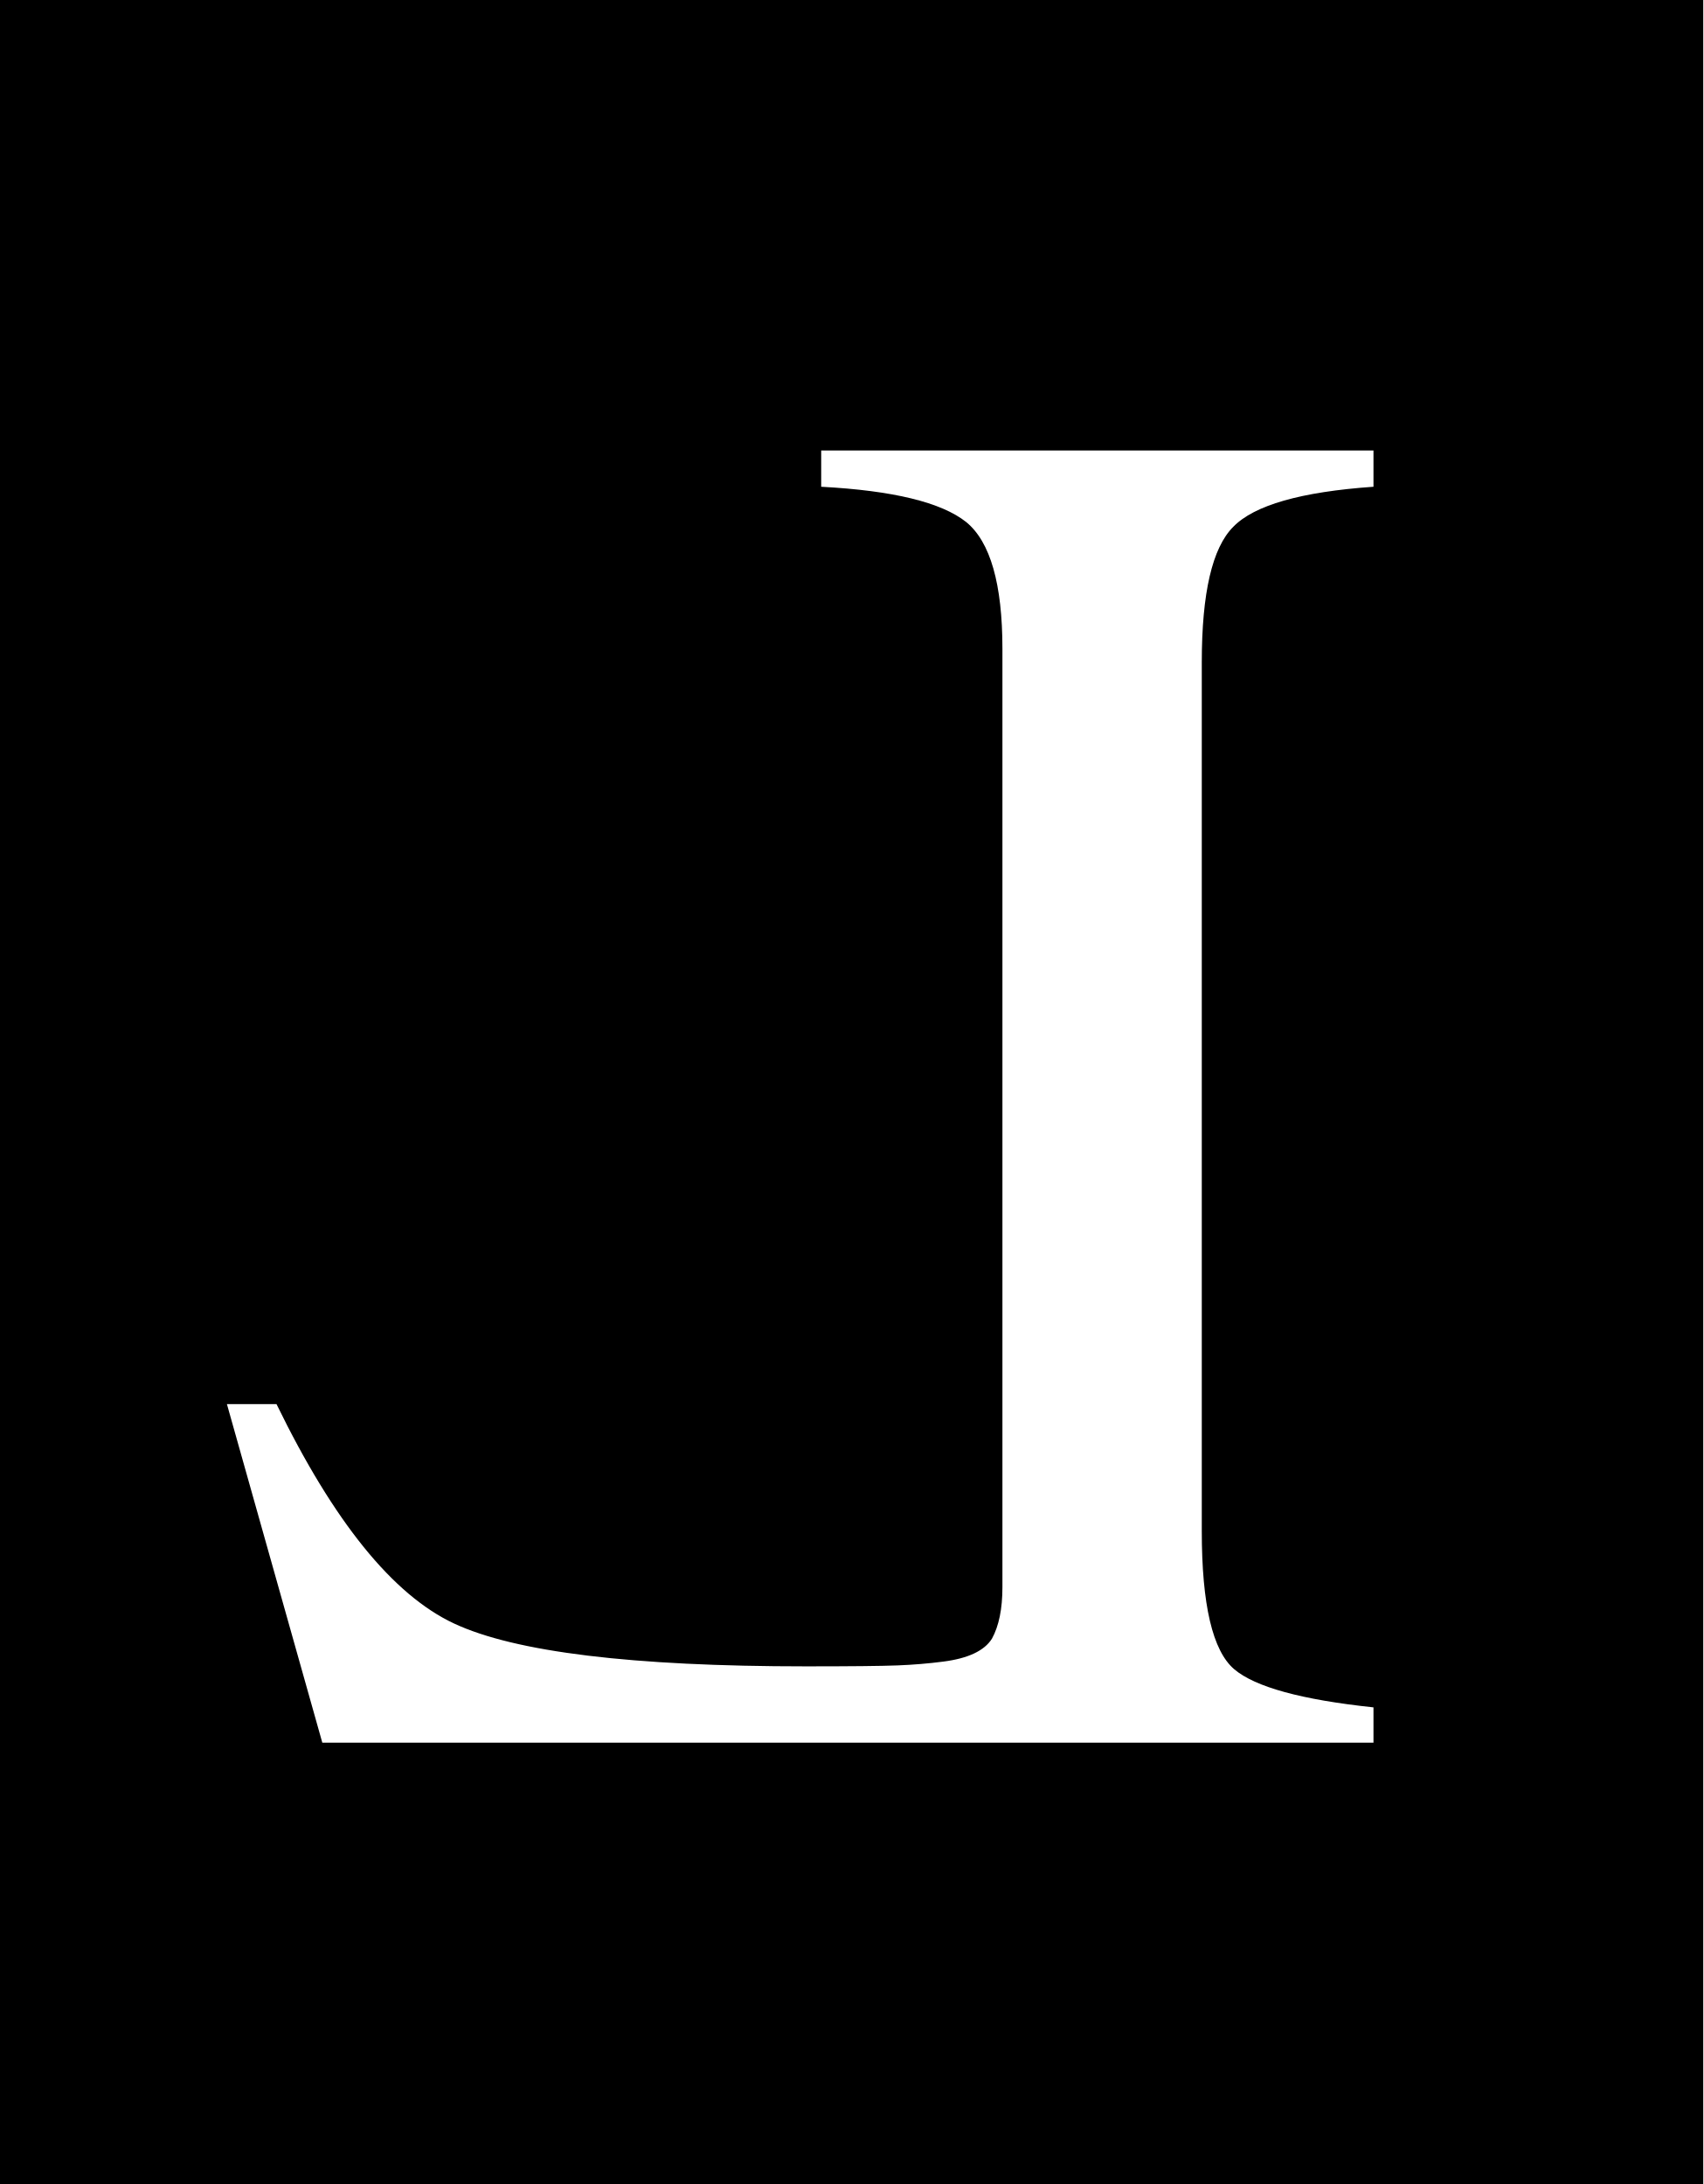
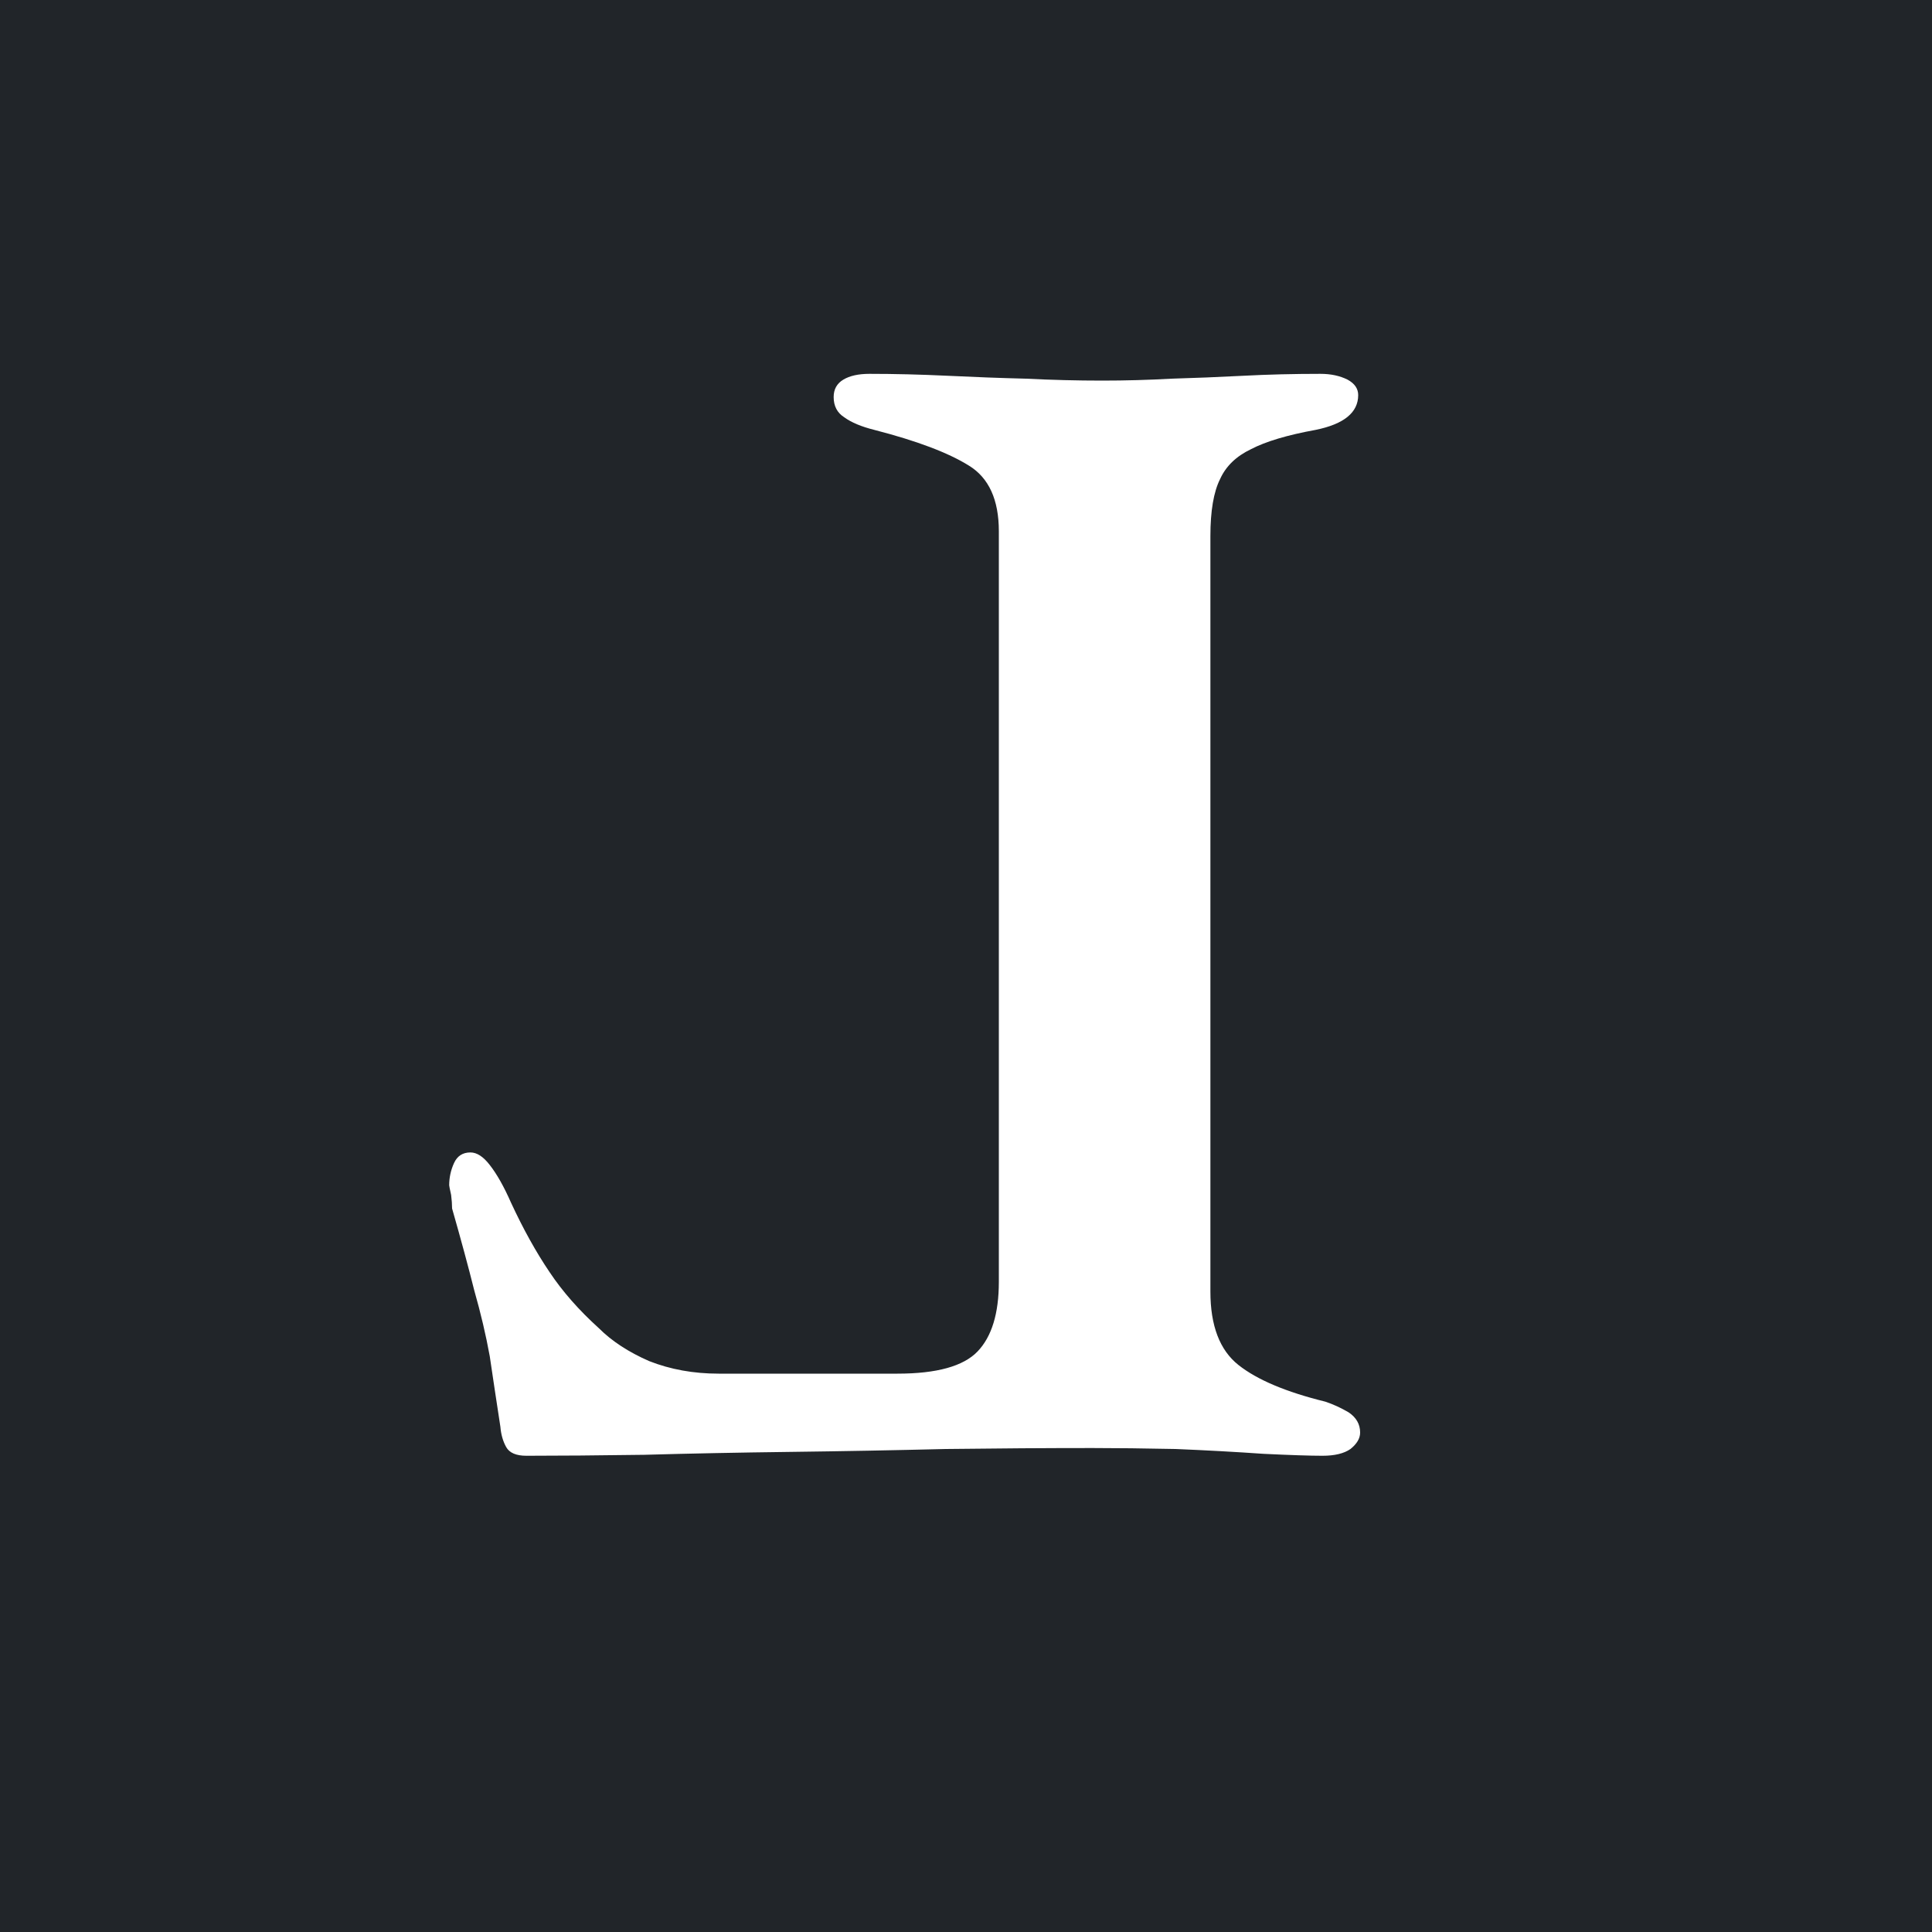
- <svg xmlns="http://www.w3.org/2000/svg" width="92" height="118" viewBox="0 0 92 118" fill="none">
-   <path fill-rule="evenodd" clip-rule="evenodd" d="M92 0H0V118H92V0ZM66.665 90.187C67.799 91.149 70.306 91.836 74.187 92.248V94.154H17.409L12.257 75.864H14.936C18.027 82.218 21.222 86.168 24.519 87.714C27.817 89.26 34.154 90.032 43.531 90.032C45.936 90.032 47.584 90.015 48.477 89.981C49.336 89.947 50.161 89.878 50.951 89.775C52.29 89.603 53.166 89.191 53.578 88.538C53.956 87.851 54.145 86.924 54.145 85.756V35.057C54.145 31.554 53.492 29.27 52.187 28.205C50.847 27.14 48.237 26.505 44.356 26.299V24.341H74.187V26.299C70.272 26.573 67.747 27.295 66.614 28.463C65.48 29.596 64.913 32.035 64.913 35.779V82.716C64.913 86.701 65.497 89.191 66.665 90.187Z" fill="black" />
+ <svg xmlns="http://www.w3.org/2000/svg" viewBox="0 0 200 200">
+   <path fill="#212529" fill-rule="evenodd" d="M0 0H200V200H0ZM136.9 150.7L136.9 150.7Q138.8 150.7 139.8 150Q140.8 149.2 140.8 148.3L140.8 148.3Q140.8 147 139.6 146.2Q138.4 145.5 137.2 145.1L137.2 145.1Q131.1 143.6 128.2 141.3Q125.3 139 125.3 133.7L125.3 133.7L125.3 55.5Q125.3 51.6 126.3 49.6Q127.2 47.6 129.5 46.5Q131.8 45.3 136.2 44.5L136.2 44.5Q140.6 43.6 140.6 40.9L140.6 40.9Q140.6 39.9 139.5 39.3Q138.3 38.7 136.7 38.7L136.7 38.7Q132.5 38.7 128.7 38.9Q124.8 39.1 121.3 39.2Q117.7 39.4 114.1 39.4L114.1 39.4Q110.2 39.4 106.2 39.2Q102.2 39.1 98.1 38.9Q93.9 38.7 90 38.7L90 38.7Q88.3 38.7 87.3 39.3Q86.3 39.9 86.3 41.1L86.3 41.1Q86.3 42.5 87.4 43.2Q88.5 44 90.5 44.5L90.5 44.5Q97.1 46.2 100.3 48.2Q103.4 50.1 103.4 55L103.4 55L103.4 132.7Q103.4 137.6 101.2 139.9Q99 142.2 92.9 142.2L92.9 142.2L74.4 142.2Q70.5 142.2 67.2 140.9Q64 139.5 62 137.5L62 137.5Q58.9 134.7 56.9 131.7Q54.8 128.6 52.9 124.5L52.9 124.5Q51.8 122 50.7 120.6Q49.7 119.3 48.7 119.3L48.7 119.3Q47.5 119.3 47 120.4Q46.5 121.5 46.5 122.7L46.5 122.7Q46.5 122.8 46.7 123.7Q46.8 124.5 46.8 125.1L46.8 125.1Q48.2 130 49.1 133.6Q50.1 137.1 50.7 140.4Q51.2 143.8 51.8 147.7L51.8 147.7Q51.9 148.9 52.4 149.8Q52.9 150.7 54.5 150.7L54.5 150.7Q59.6 150.7 66.7 150.6Q73.8 150.4 81.8 150.3Q89.8 150.2 97.9 150Q106 149.9 113.1 149.9L113.1 149.9Q116.8 149.9 121.7 150Q126.5 150.2 130.8 150.5Q135 150.7 136.9 150.7Z" />
</svg>
